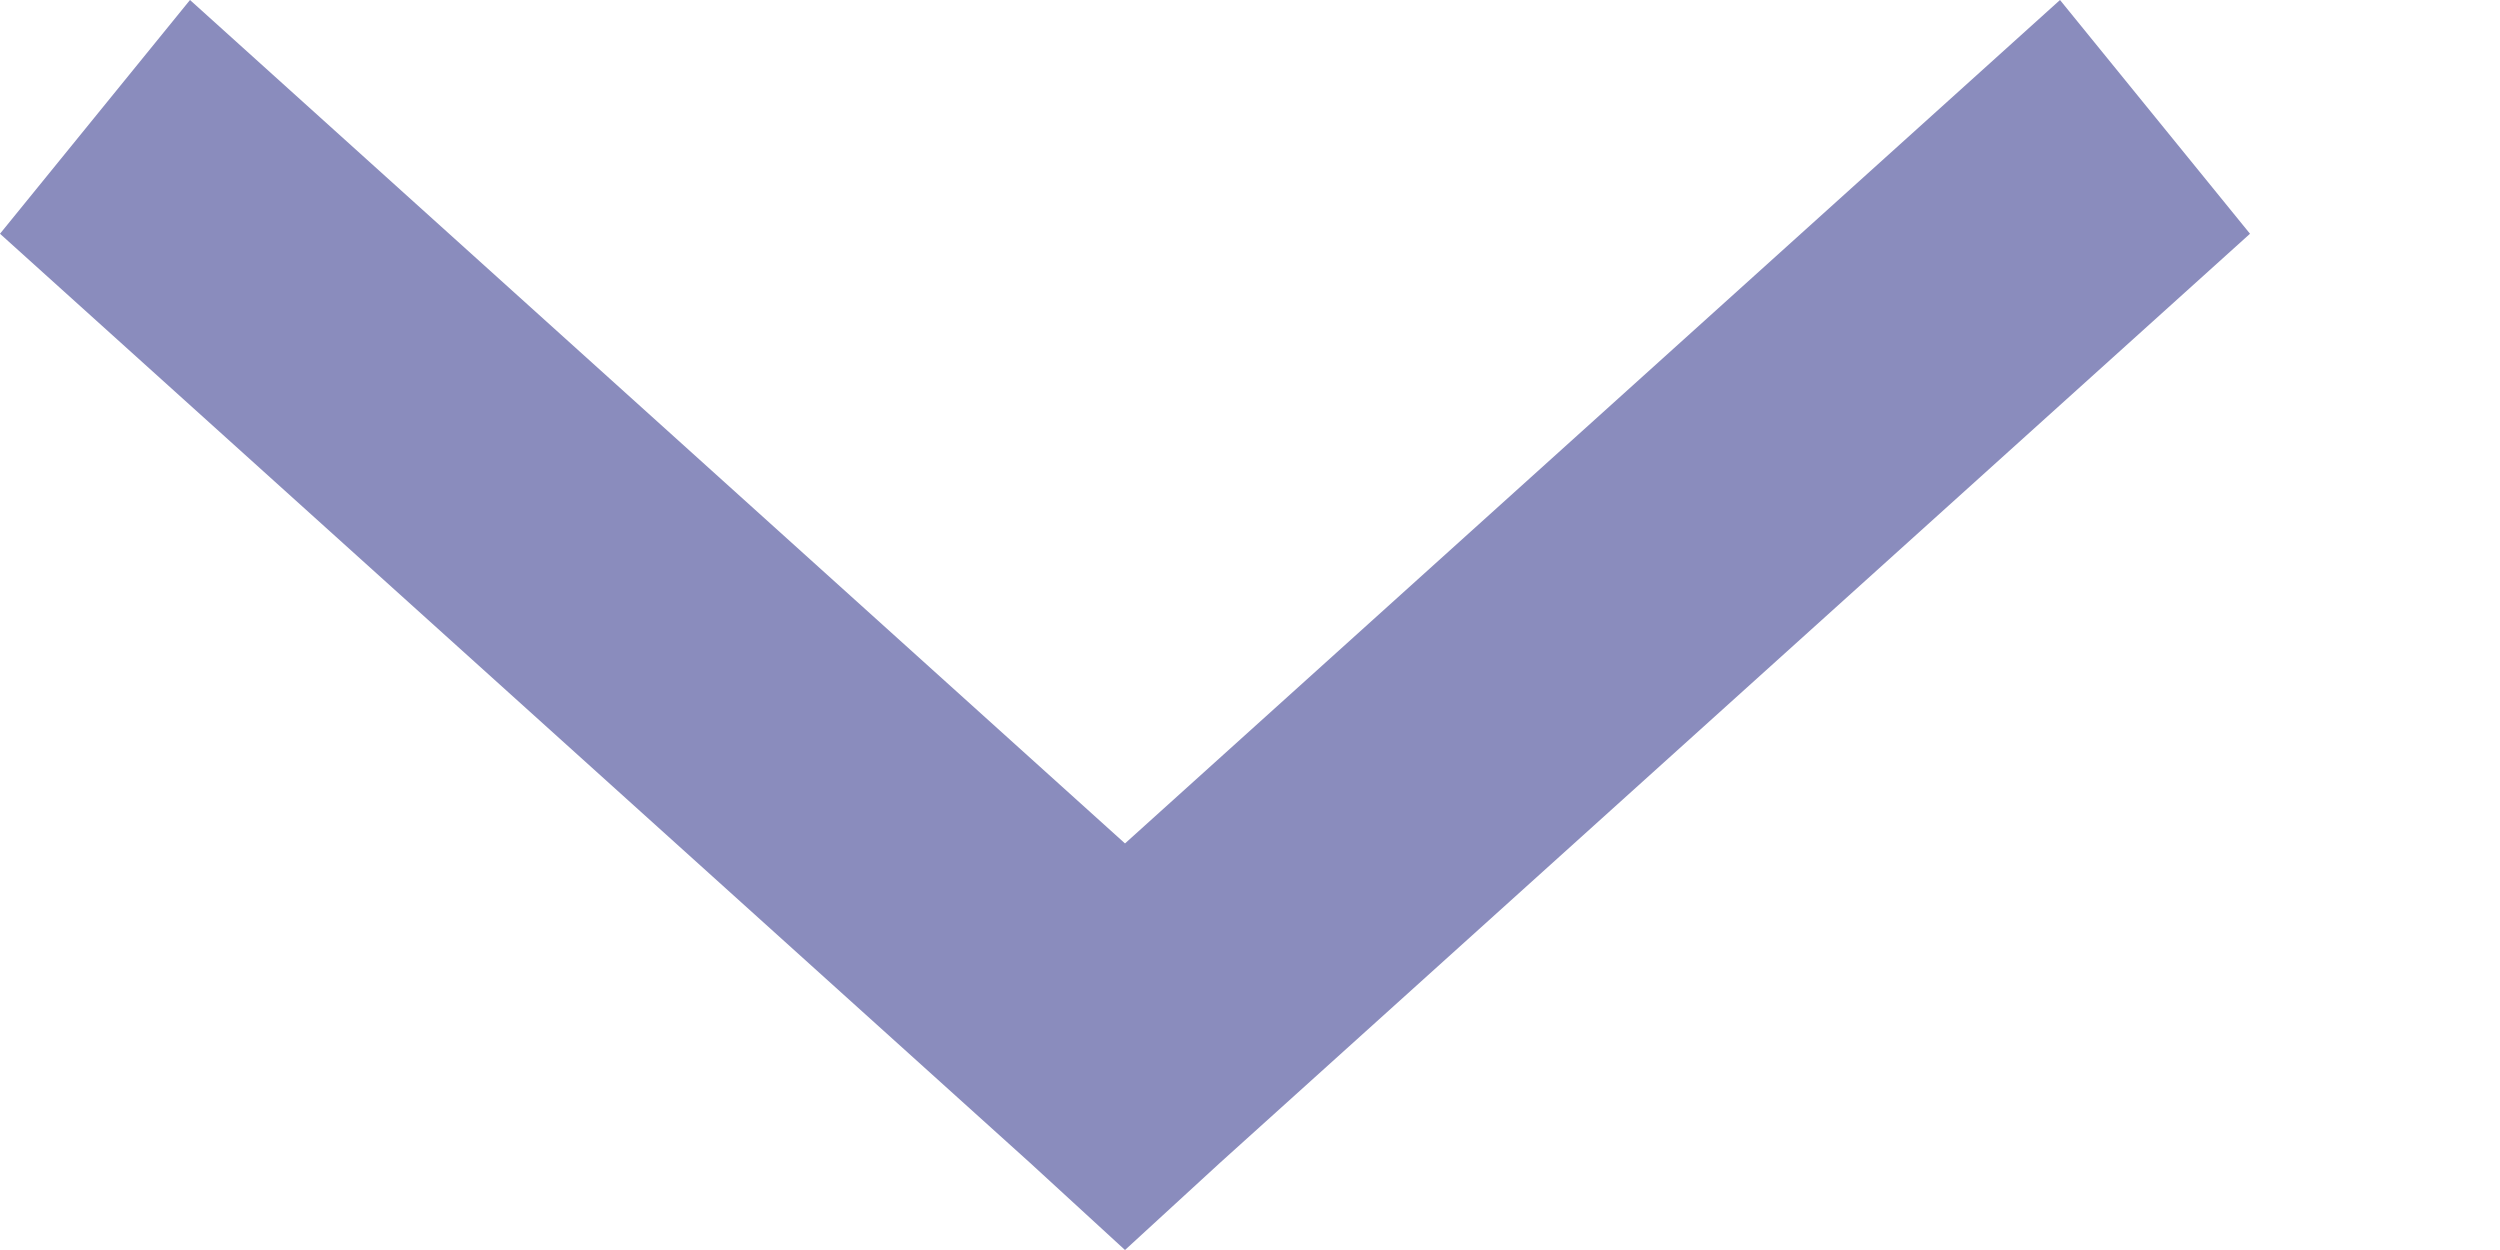
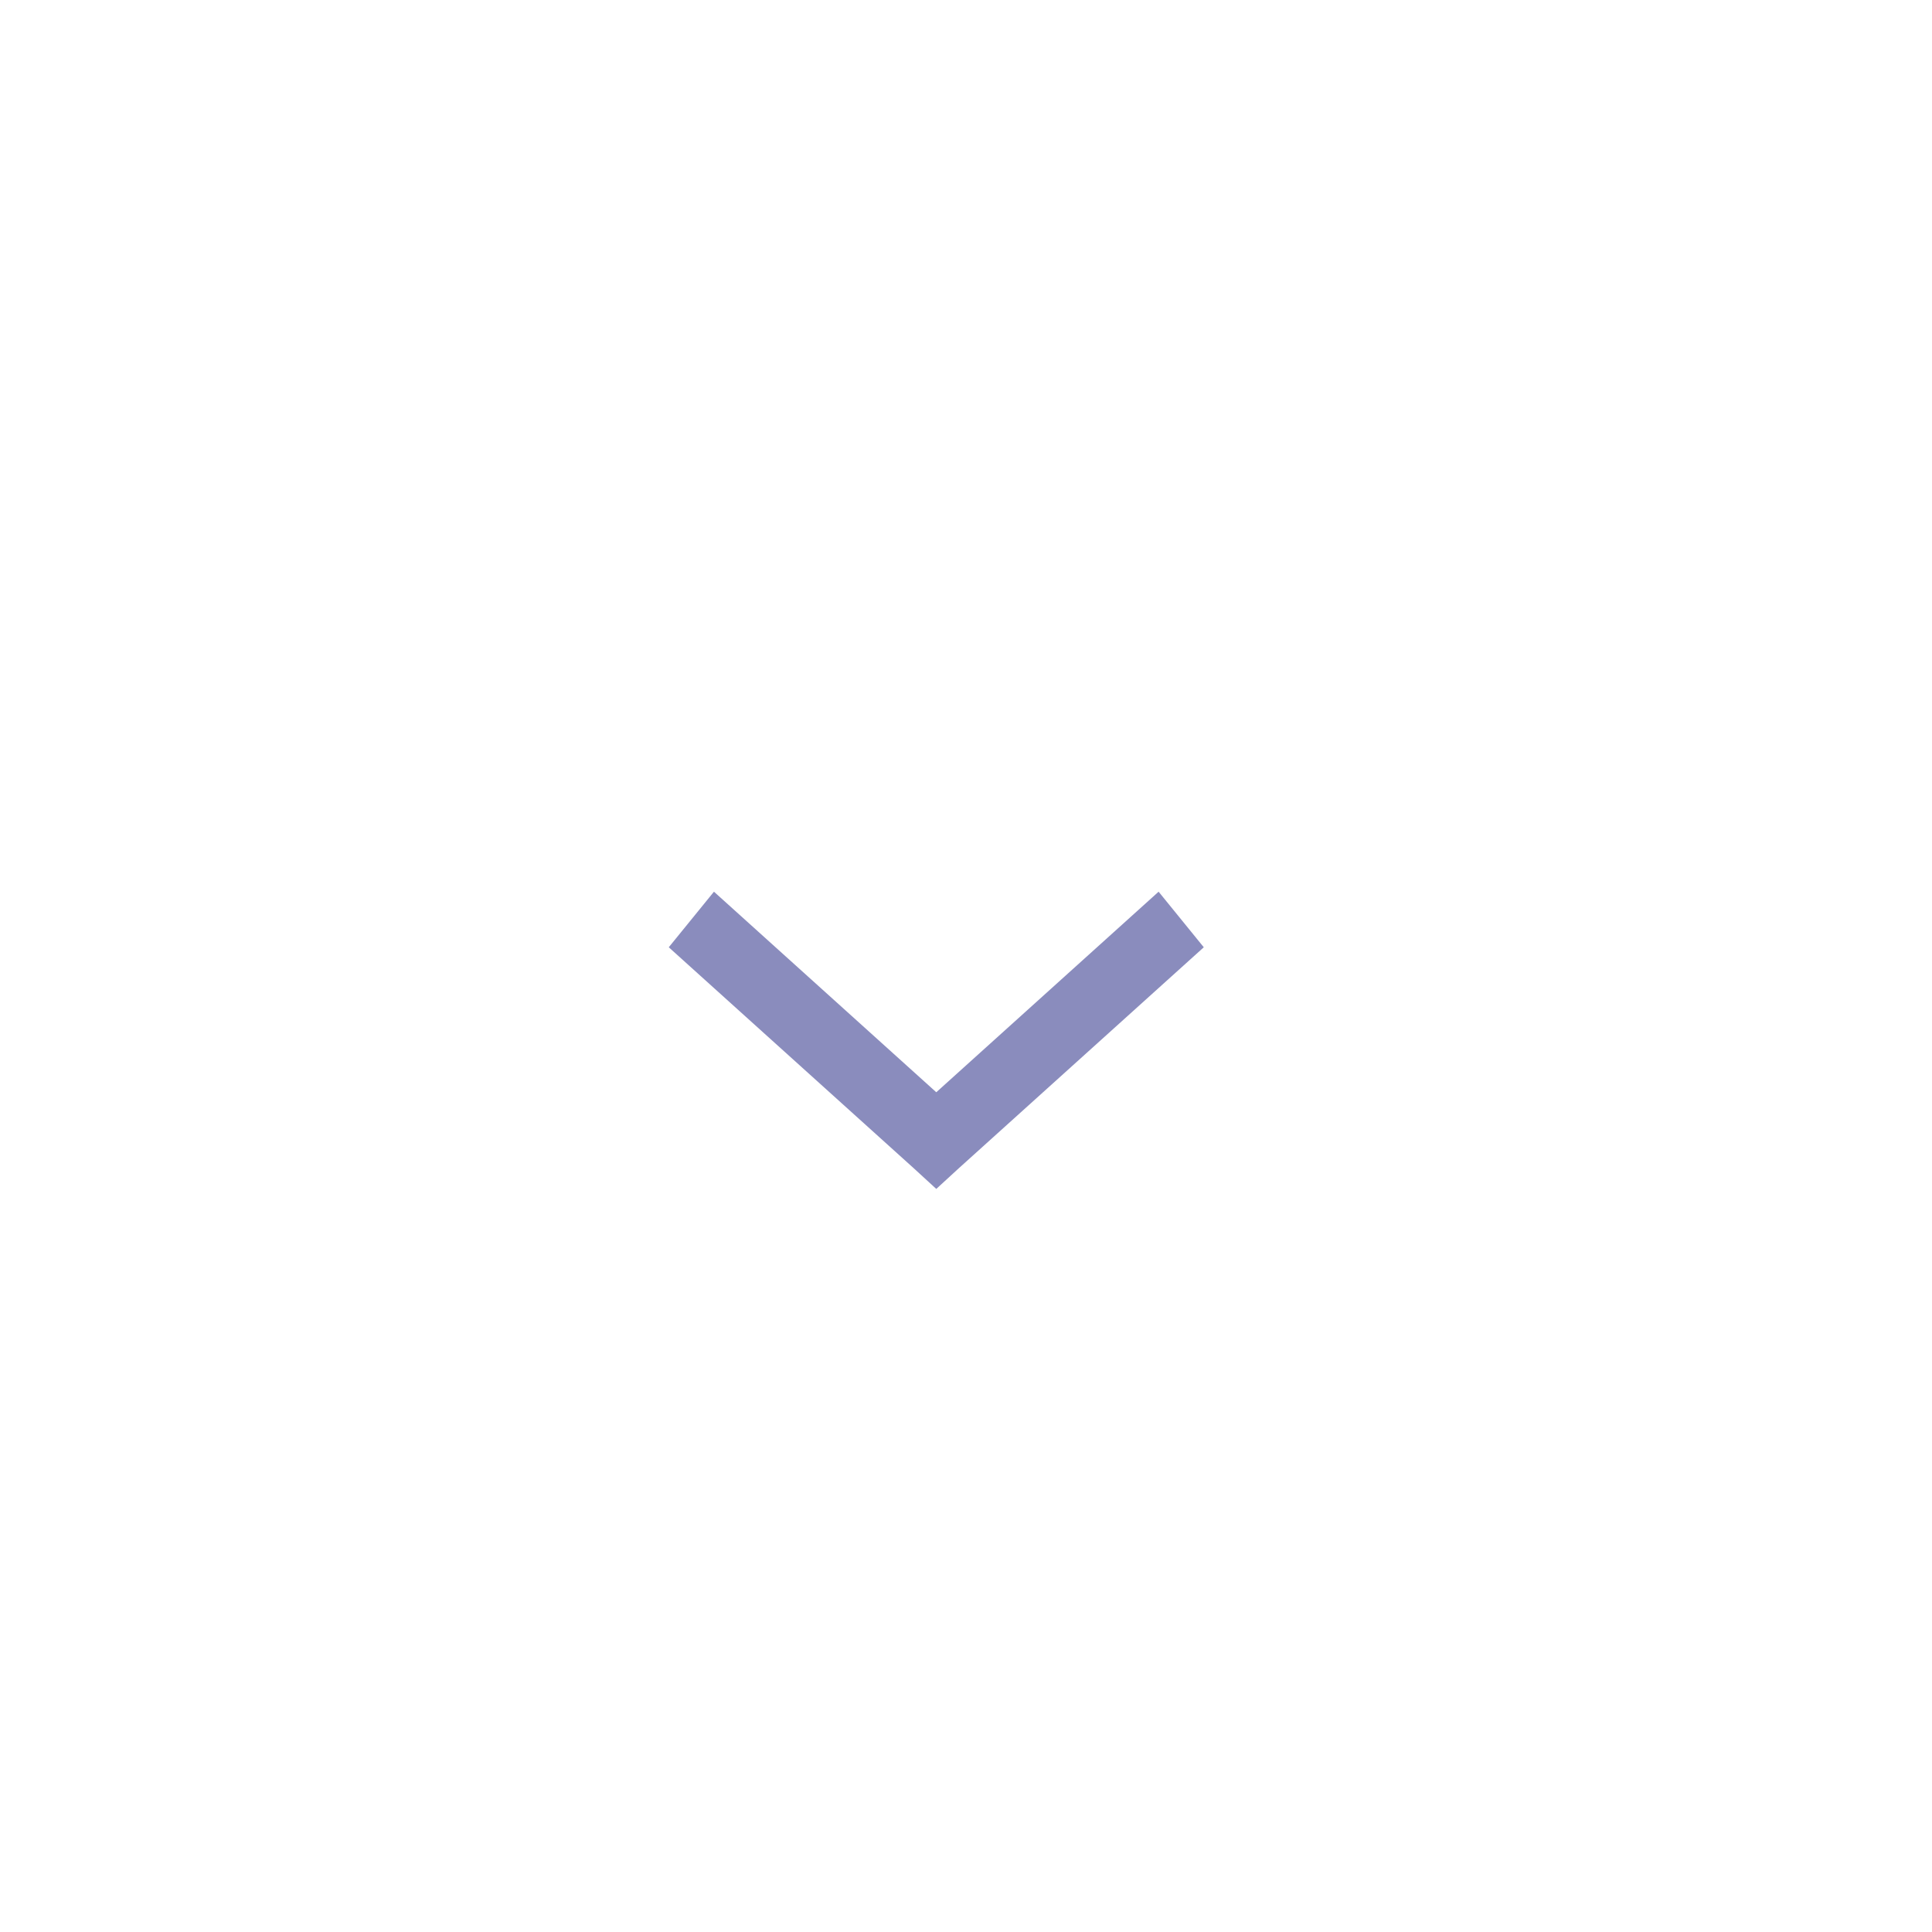
- <svg xmlns="http://www.w3.org/2000/svg" width="8" height="4" viewBox="0 0 8 4" fill="none">
+ <svg xmlns="http://www.w3.org/2000/svg" width="26" height="26" viewBox="-9 -12 26 26" fill="none">
  <path d="M3.6 4L3.904 3.721L7.2 0.748L6.592 0L3.6 2.699L0.608 0L0 0.748L3.296 3.721L3.6 4Z" fill="#8A8CBD" />
</svg>
